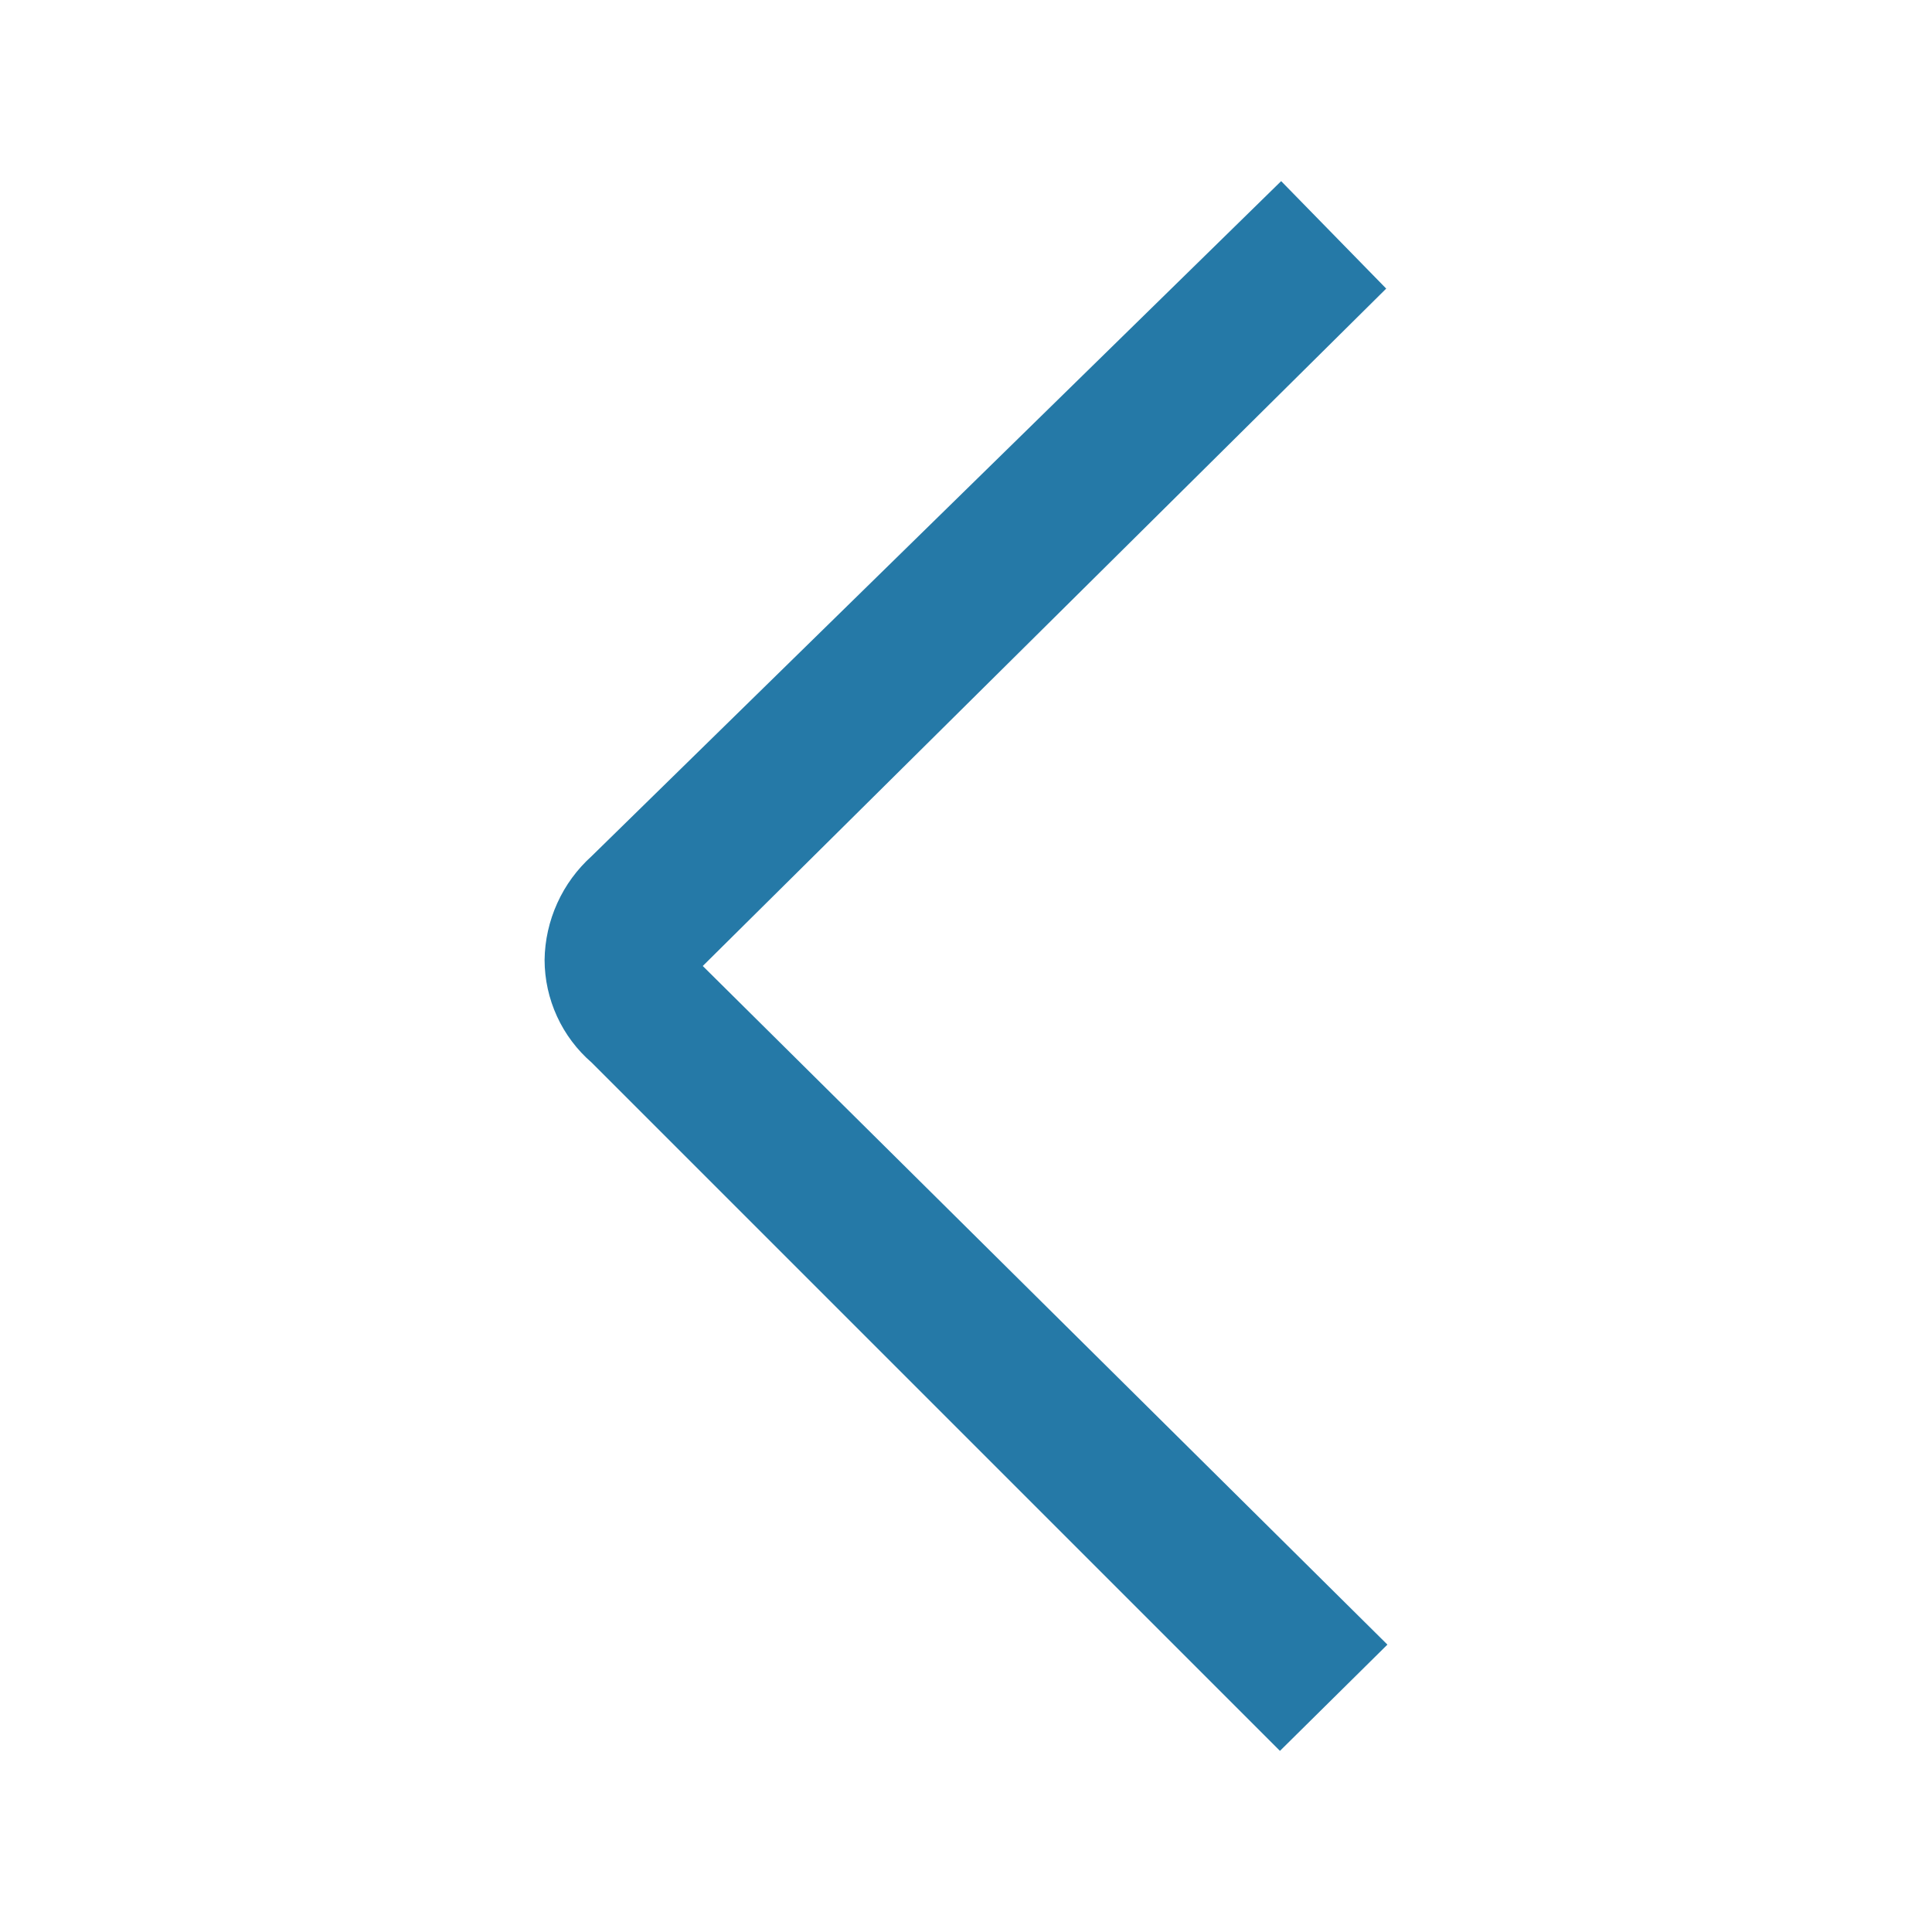
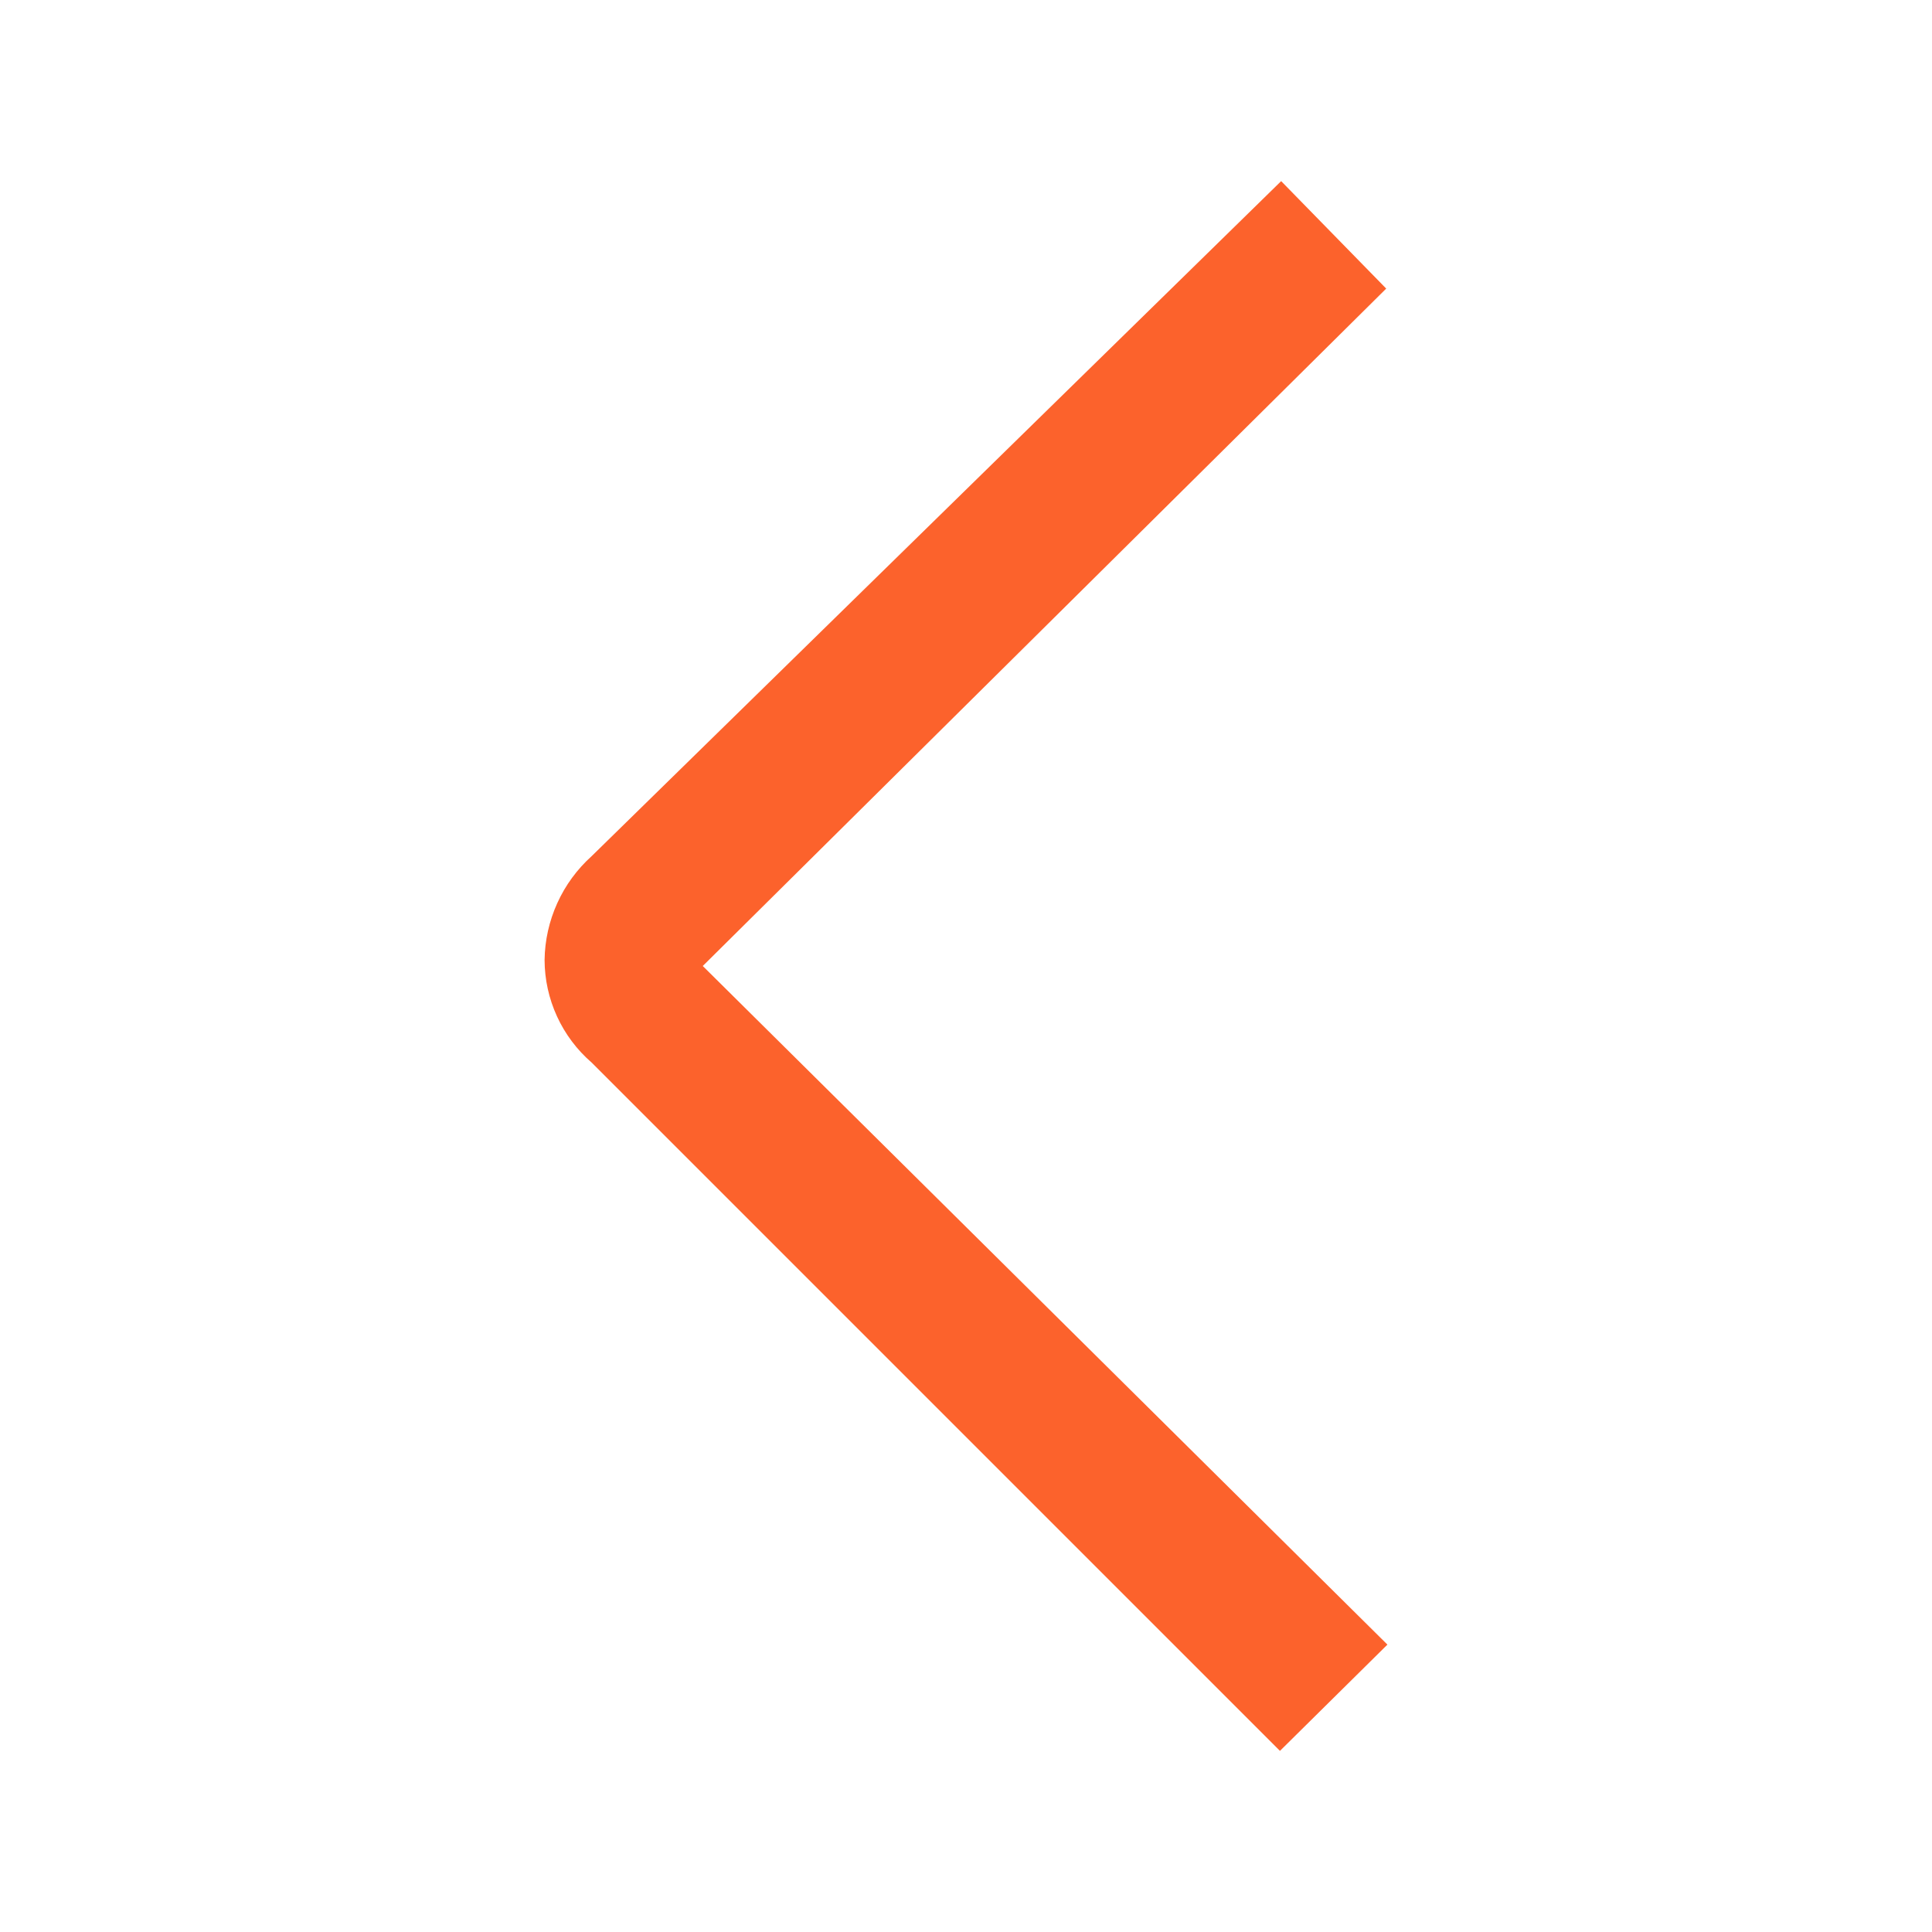
<svg xmlns="http://www.w3.org/2000/svg" width="40" height="40" viewBox="0 0 40 40" fill="none">
-   <path d="M14.55 20L28.7 5.975L26.525 3.75L12.25 17.725C11.948 17.997 11.705 18.328 11.538 18.698C11.37 19.068 11.28 19.469 11.275 19.875C11.276 20.278 11.364 20.677 11.532 21.043C11.7 21.41 11.945 21.736 12.25 22L26.5 36.25L28.725 34.05L14.55 20Z" fill="#2579A7" />
+   <path d="M14.55 20L28.7 5.975L26.525 3.75L12.25 17.725C11.948 17.997 11.705 18.328 11.538 18.698C11.37 19.068 11.28 19.469 11.275 19.875C11.276 20.278 11.364 20.677 11.532 21.043C11.7 21.41 11.945 21.736 12.25 22L26.5 36.25L28.725 34.05L14.55 20Z" fill="#FC622C" />
</svg>
